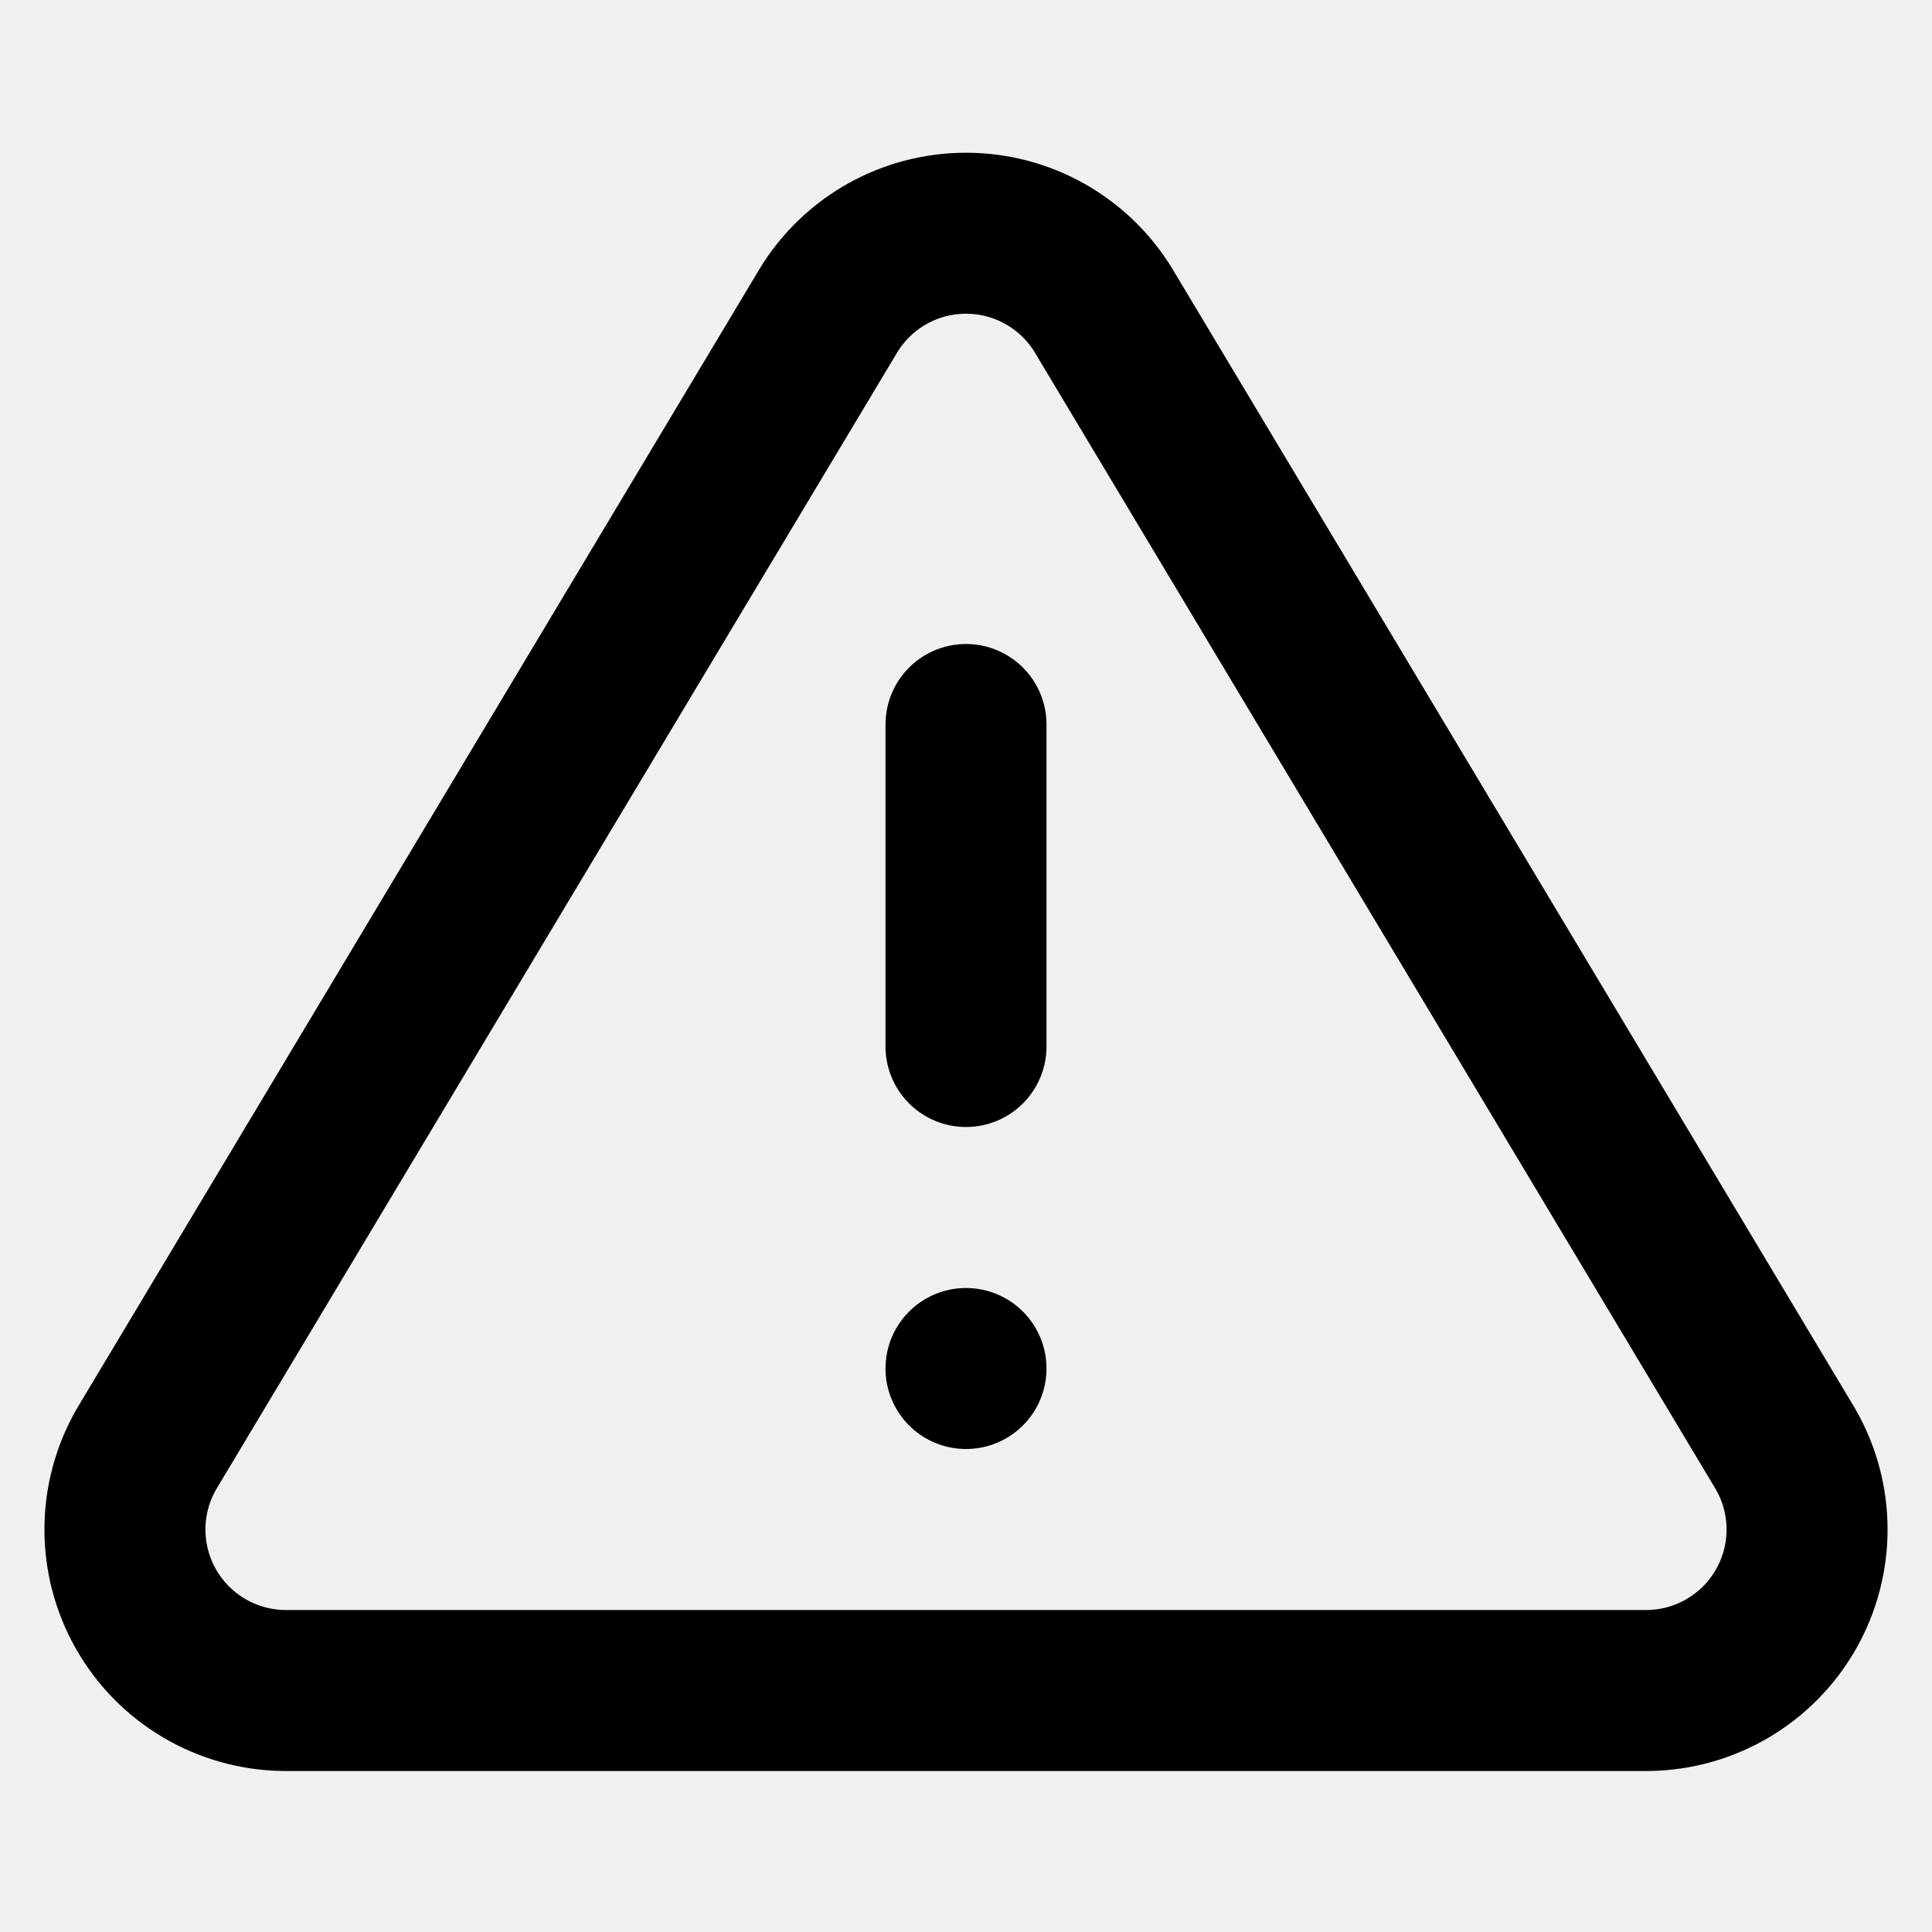
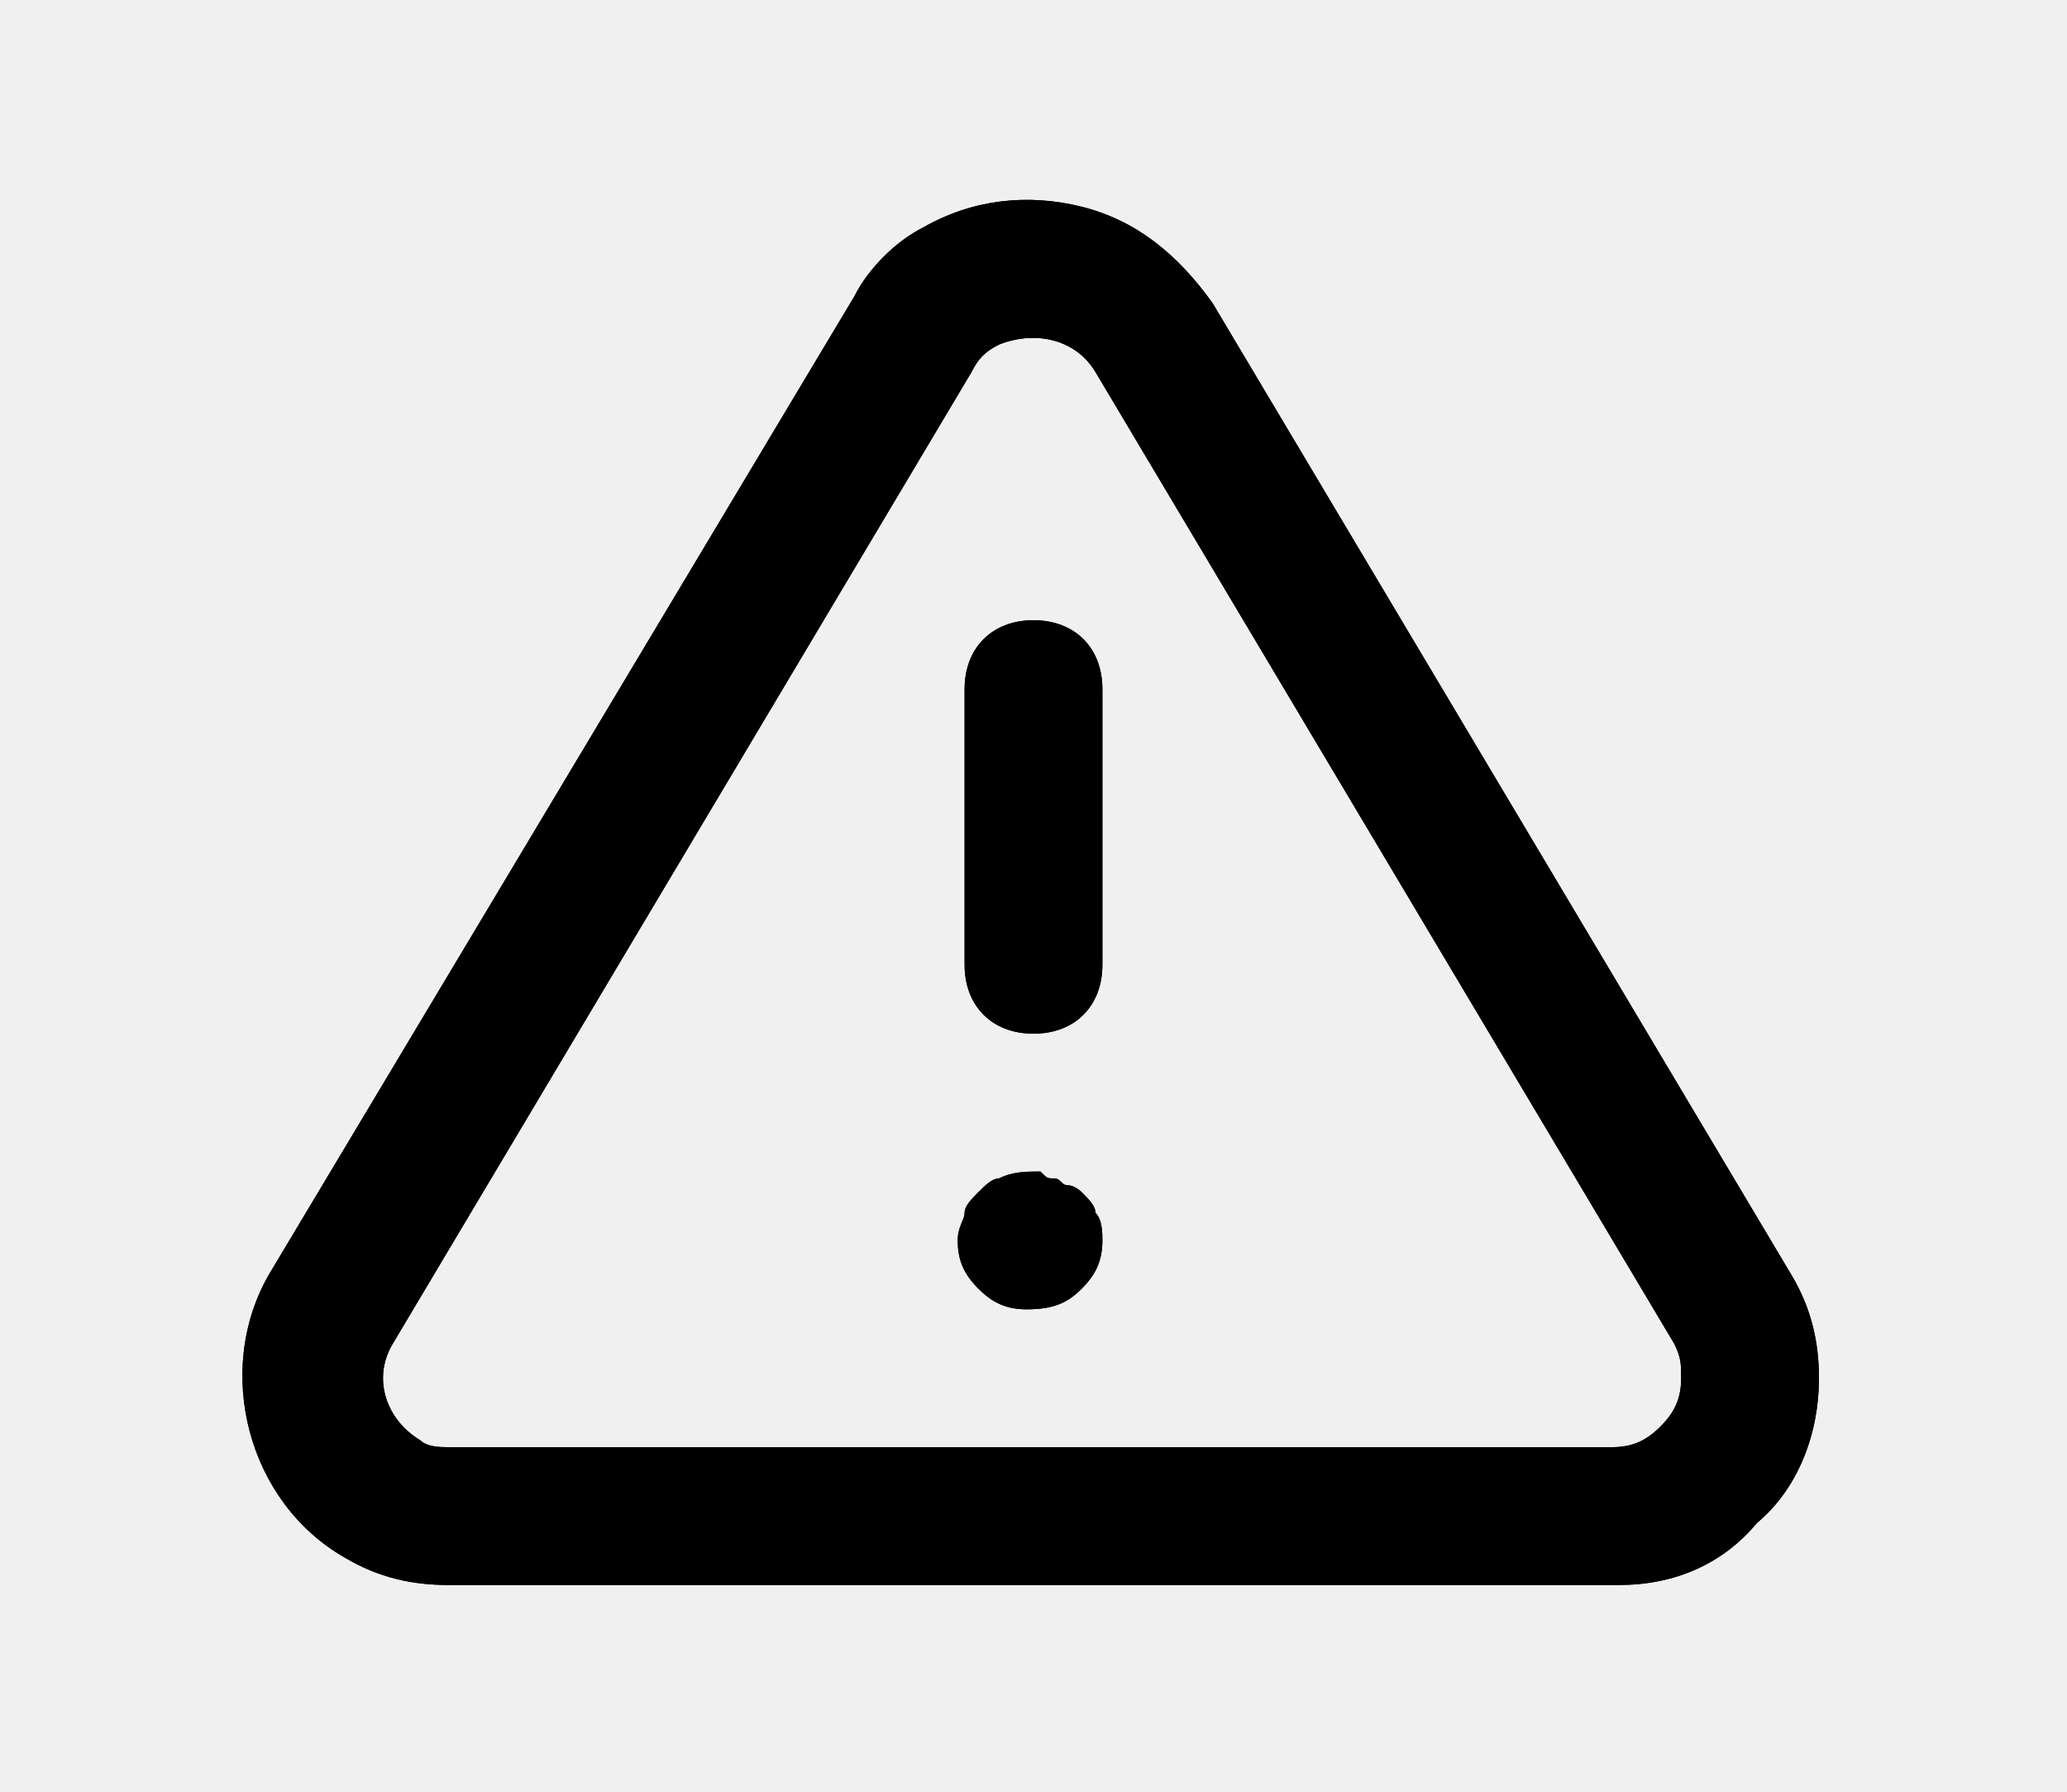
- <svg xmlns="http://www.w3.org/2000/svg" width="24" height="24" viewBox="0 0 24 24" fill="none" stroke="currentColor" stroke-width="2" stroke-linecap="round" stroke-linejoin="round" class="feather feather-alert-triangle">
-   <path d="M10.29 3.86L1.82 18a2 2 0 0 0 1.71 3h16.94a2 2 0 0 0 1.71-3L13.71 3.86a2 2 0 0 0-3.42 0z" />
-   <line x1="12" y1="9" x2="12" y2="13" />
-   <line x1="12" y1="17" x2="12" y2="17" />
+ <svg xmlns="http://www.w3.org/2000/svg" xmlns:xlink="http://www.w3.org/1999/xlink" width="30px" height="26px" viewBox="0 0 30 26" version="1.1">
+   <defs>
+     <path d="M3.5,22 C3,22 2.5,21.9 2,21.6 C0.6,20.8 0.1,18.9 0.9,17.5 L9.4,3.3 C9.4,3.3 9.4,3.3 9.4,3.3 C9.6,2.9 10,2.5 10.4,2.3 C11.1,1.9 11.9,1.8 12.7,2 C13.5,2.2 14.1,2.7 14.6,3.4 L23,17.5 C23.3,18 23.4,18.5 23.4,19 C23.4,19.8 23.1,20.6 22.5,21.1 C22,21.7 21.3,22 20.5,22 L3.5,22 Z M11.1,4.4 L2.7,18.5 C2.4,19 2.6,19.6 3.1,19.9 C3.2,20 3.4,20 3.5,20 L20.4,20 C20.7,20 20.9,19.9 21.1,19.7 C21.3,19.5 21.4,19.3 21.4,19 C21.4,18.8 21.4,18.7 21.3,18.5 L12.9,4.4 C12.6,3.9 12,3.8 11.5,4 C11.3,4.1 11.2,4.2 11.1,4.4 Z M13,13 L13,9 C13,8.4 12.6,8 12,8 C11.4,8 11,8.4 11,9 L11,13 C11,13.6 11.4,14 12,14 C12.6,14 13,13.6 13,13 Z M12.7,17.7 C12.9,17.5 13,17.3 13,17 C13,16.9 13,16.7 12.9,16.6 C12.9,16.5 12.8,16.4 12.7,16.3 C12.7,16.3 12.6,16.2 12.5,16.2 C12.4,16.2 12.4,16.1 12.3,16.1 C12.2,16.1 12.2,16.1 12.1,16 C11.9,16 11.7,16 11.5,16.1 C11.4,16.1 11.3,16.2 11.2,16.3 C11.1,16.4 11,16.5 11,16.6 C11,16.7 10.9,16.8 10.9,17 C10.9,17.3 11,17.5 11.2,17.7 C11.4,17.9 11.6,18 11.9,18 C12.3,18 12.5,17.9 12.7,17.7 Z" id="path-1" />
+   </defs>
+   <g id="Page-1" stroke="none" stroke-width="1" fill="none" fill-rule="evenodd">
+     <g id="icon-/-alert-triangle" transform="translate(3, 1)">
+       <mask id="mask-2" fill="white">
+         <use xlink:href="#path-1" />
+       </mask>
+       <use id="Mask" fill="#000000" fill-rule="nonzero" xlink:href="#path-1" />
+       <g id="color-/-black" mask="url(#mask-2)" fill="#000000" fill-rule="evenodd">
+         <rect id="Shape" x="0" y="0" width="24" height="24" />
+       </g>
+     </g>
+   </g>
</svg>
